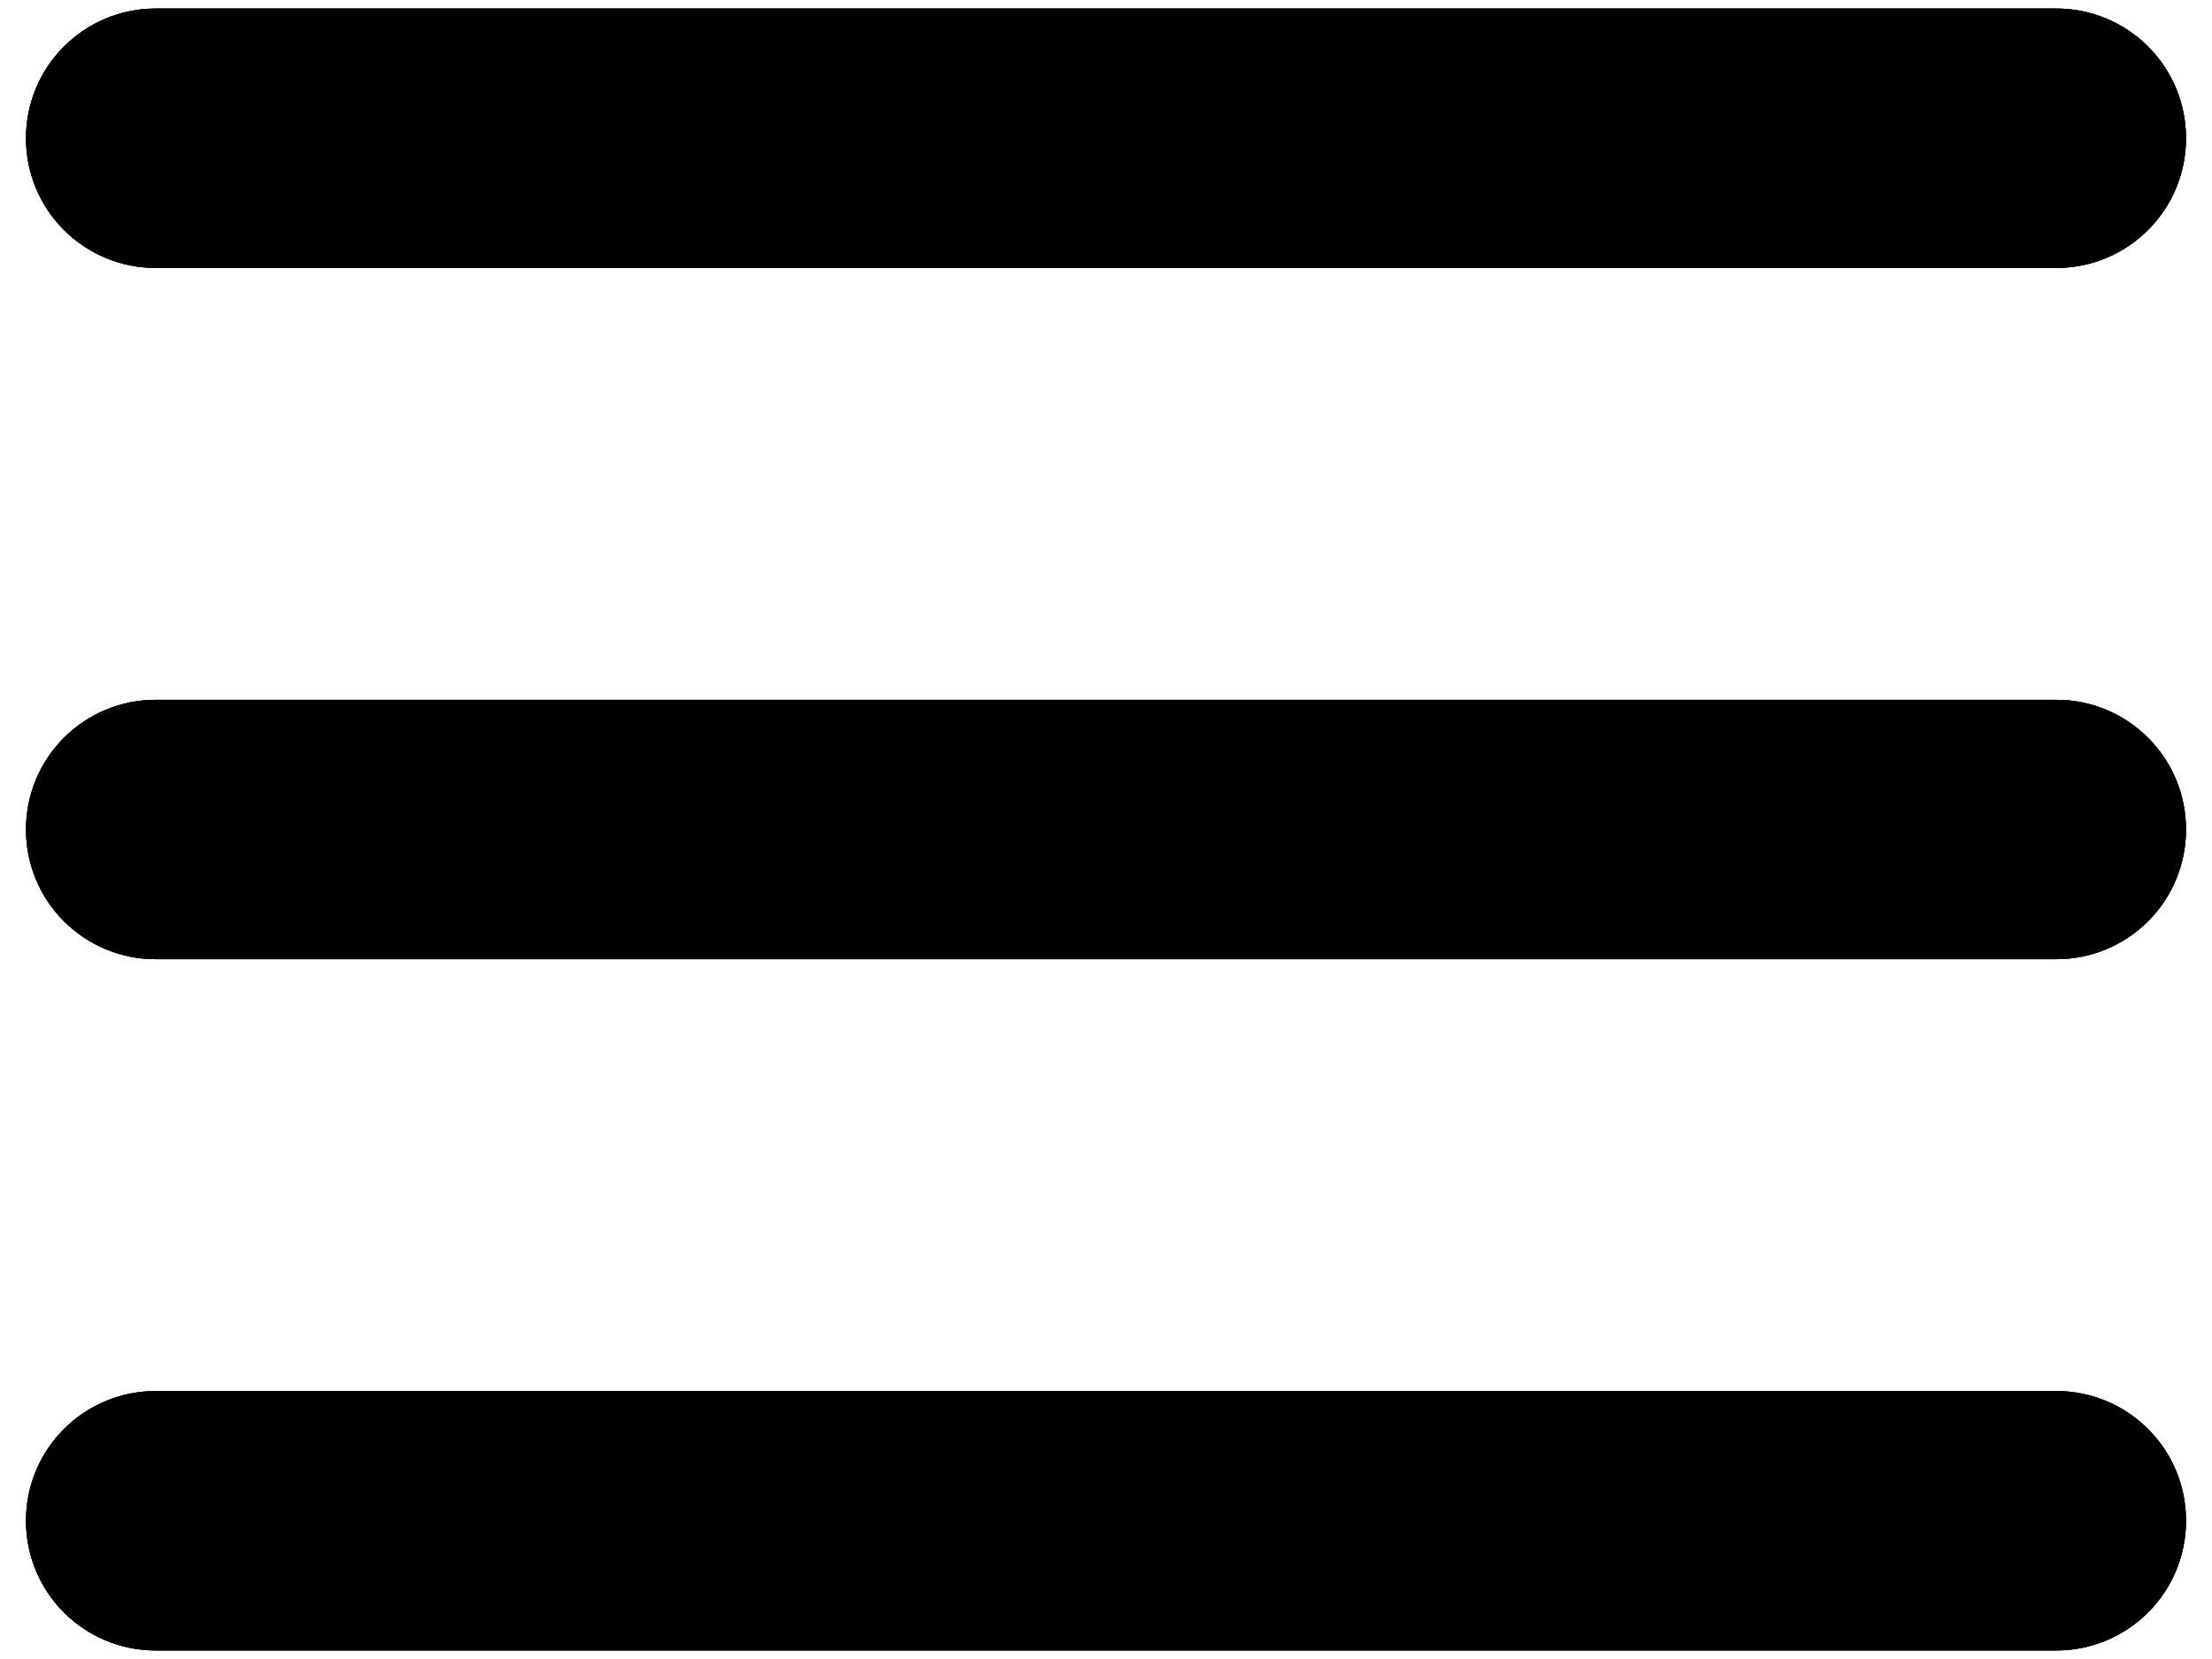
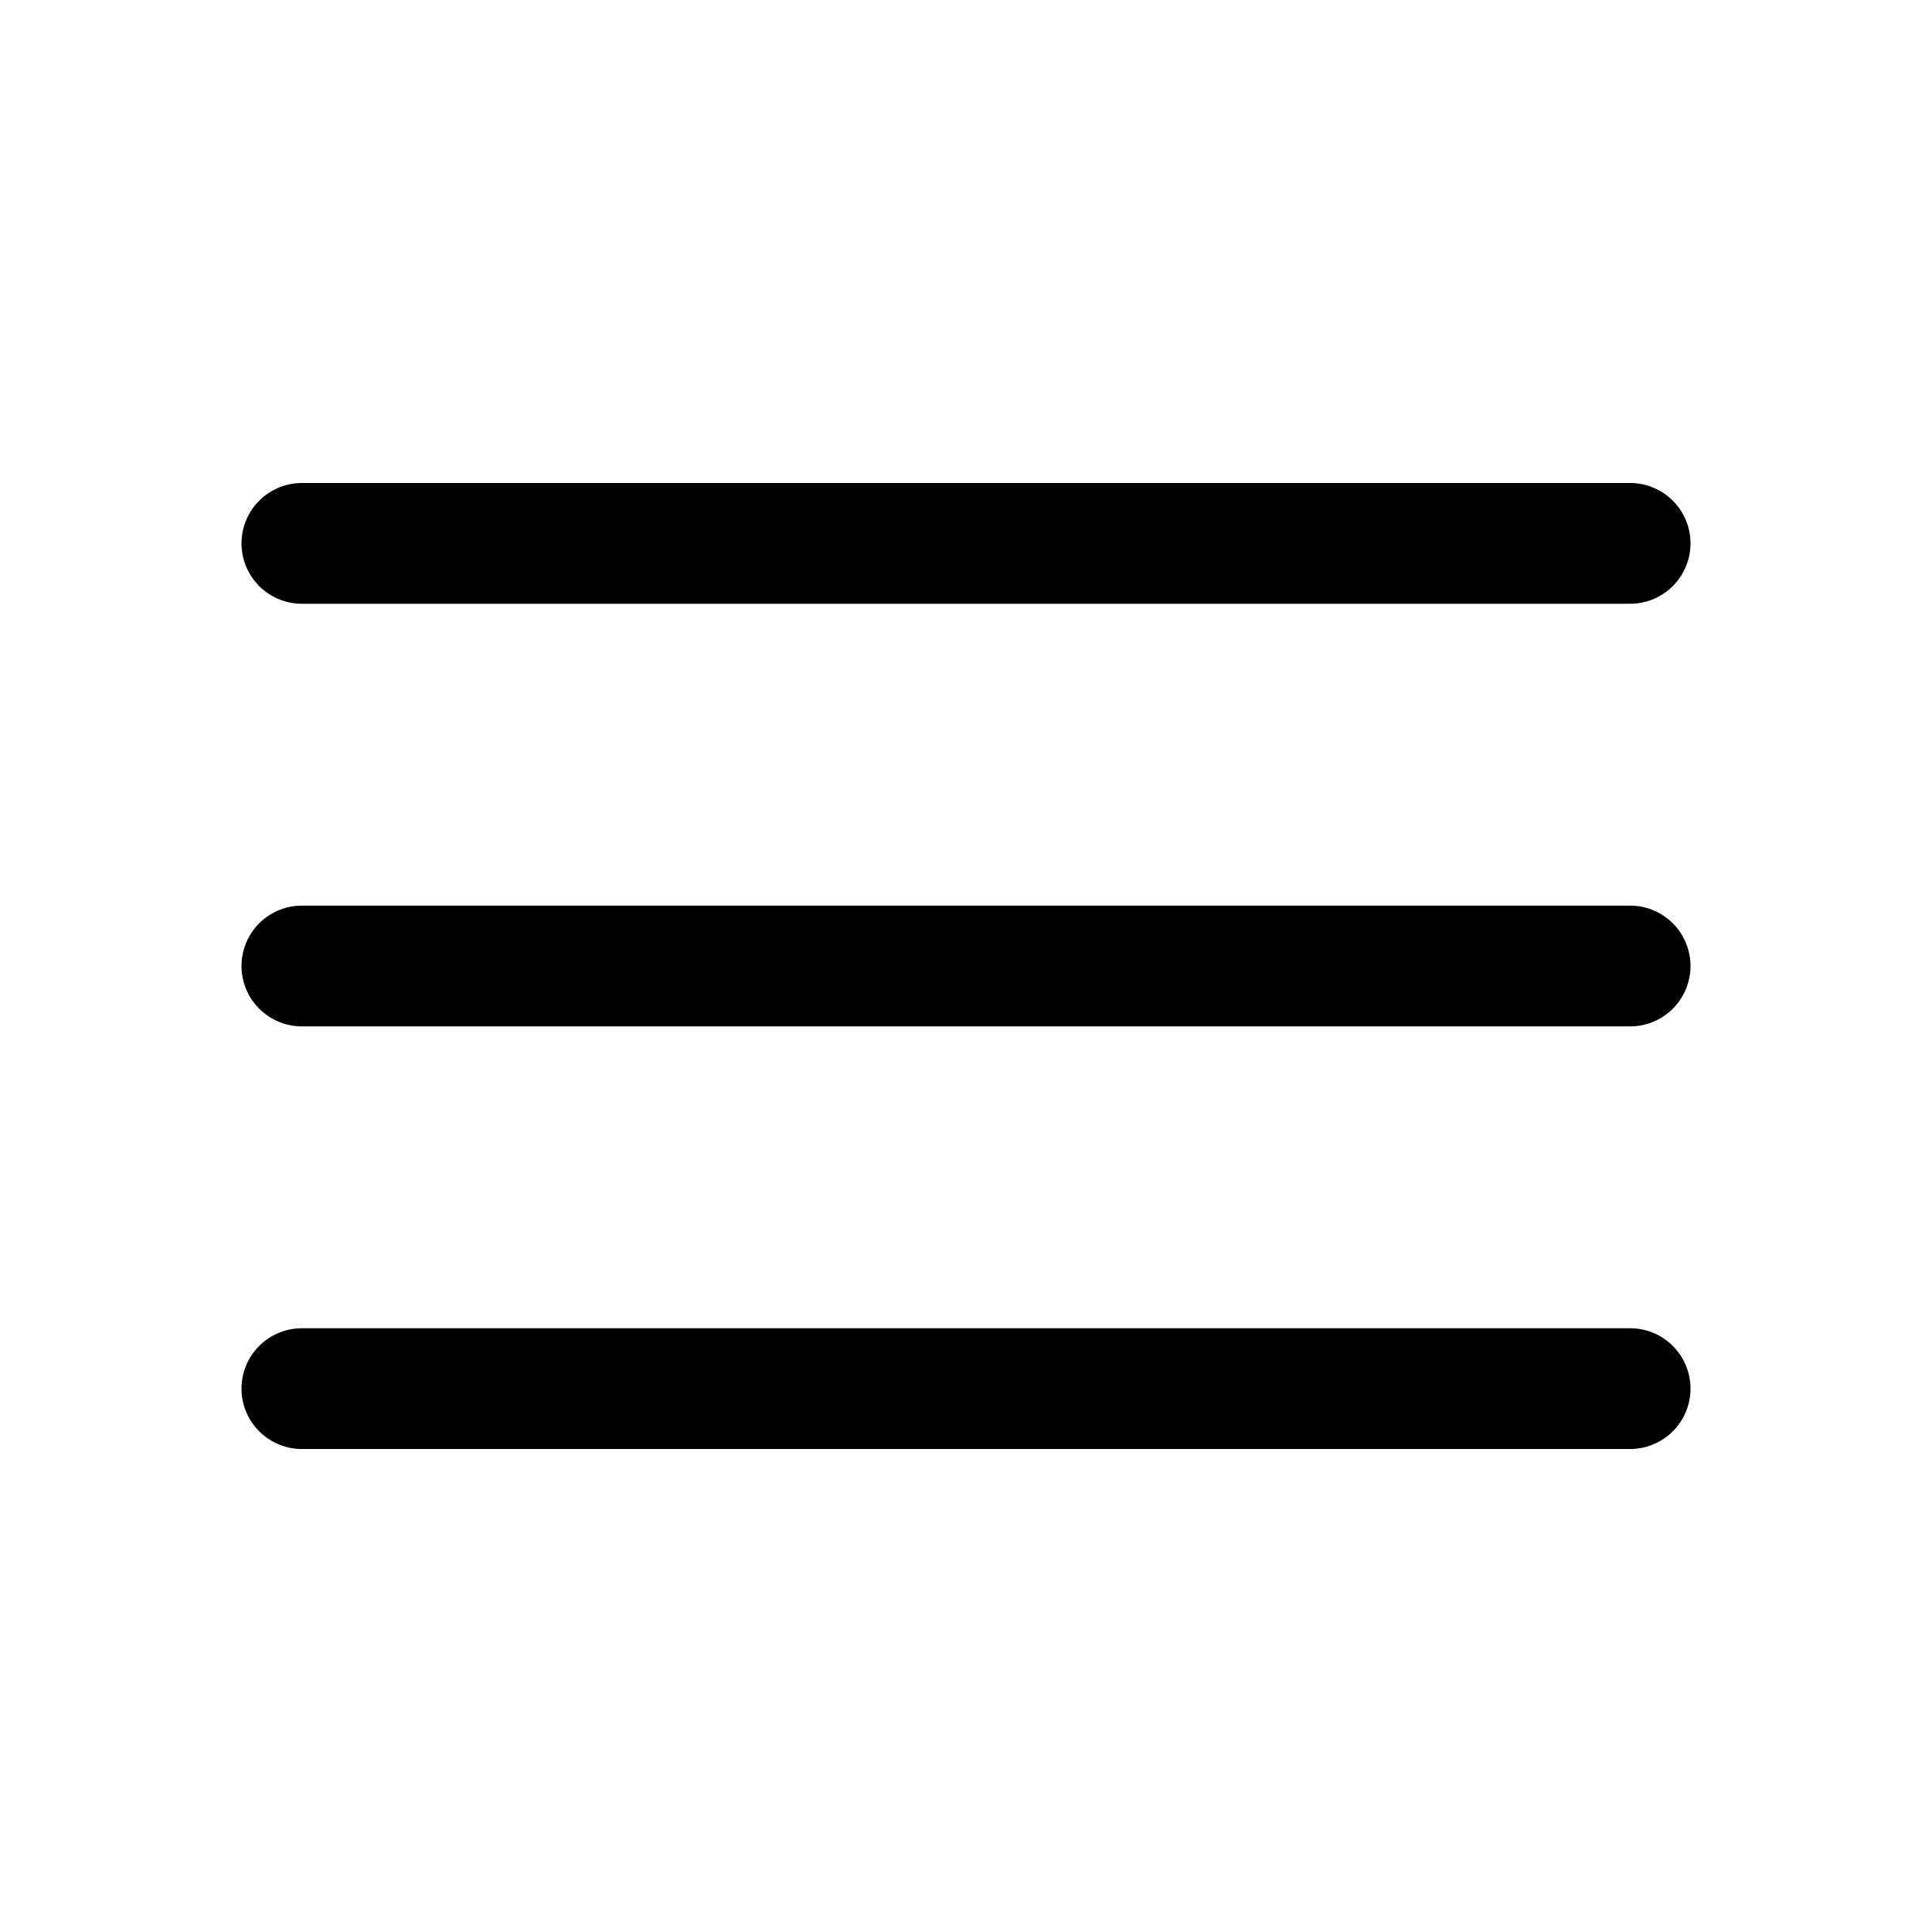
- <svg xmlns="http://www.w3.org/2000/svg" width="16" height="12" viewBox="0 0 16 12" fill="none">
-   <path d="M15.812 6C15.812 6.249 15.714 6.487 15.538 6.663C15.362 6.839 15.124 6.938 14.875 6.938H1.125C0.876 6.938 0.638 6.839 0.462 6.663C0.286 6.487 0.188 6.249 0.188 6C0.188 5.751 0.286 5.513 0.462 5.337C0.638 5.161 0.876 5.062 1.125 5.062H14.875C15.124 5.062 15.362 5.161 15.538 5.337C15.714 5.513 15.812 5.751 15.812 6ZM1.125 1.938H14.875C15.124 1.938 15.362 1.839 15.538 1.663C15.714 1.487 15.812 1.249 15.812 1C15.812 0.751 15.714 0.513 15.538 0.337C15.362 0.161 15.124 0.062 14.875 0.062H1.125C0.876 0.062 0.638 0.161 0.462 0.337C0.286 0.513 0.188 0.751 0.188 1C0.188 1.249 0.286 1.487 0.462 1.663C0.638 1.839 0.876 1.938 1.125 1.938ZM14.875 10.062H1.125C0.876 10.062 0.638 10.161 0.462 10.337C0.286 10.513 0.188 10.751 0.188 11C0.188 11.249 0.286 11.487 0.462 11.663C0.638 11.839 0.876 11.938 1.125 11.938H14.875C15.124 11.938 15.362 11.839 15.538 11.663C15.714 11.487 15.812 11.249 15.812 11C15.812 10.751 15.714 10.513 15.538 10.337C15.362 10.161 15.124 10.062 14.875 10.062Z" fill="black" />
-   <path d="M15.812 6C15.812 6.249 15.714 6.487 15.538 6.663C15.362 6.839 15.124 6.938 14.875 6.938H1.125C0.876 6.938 0.638 6.839 0.462 6.663C0.286 6.487 0.188 6.249 0.188 6C0.188 5.751 0.286 5.513 0.462 5.337C0.638 5.161 0.876 5.062 1.125 5.062H14.875C15.124 5.062 15.362 5.161 15.538 5.337C15.714 5.513 15.812 5.751 15.812 6ZM1.125 1.938H14.875C15.124 1.938 15.362 1.839 15.538 1.663C15.714 1.487 15.812 1.249 15.812 1C15.812 0.751 15.714 0.513 15.538 0.337C15.362 0.161 15.124 0.062 14.875 0.062H1.125C0.876 0.062 0.638 0.161 0.462 0.337C0.286 0.513 0.188 0.751 0.188 1C0.188 1.249 0.286 1.487 0.462 1.663C0.638 1.839 0.876 1.938 1.125 1.938ZM14.875 10.062H1.125C0.876 10.062 0.638 10.161 0.462 10.337C0.286 10.513 0.188 10.751 0.188 11C0.188 11.249 0.286 11.487 0.462 11.663C0.638 11.839 0.876 11.938 1.125 11.938H14.875C15.124 11.938 15.362 11.839 15.538 11.663C15.714 11.487 15.812 11.249 15.812 11C15.812 10.751 15.714 10.513 15.538 10.337C15.362 10.161 15.124 10.062 14.875 10.062Z" fill="black" fill-opacity="0.2" />
-   <path d="M15.812 6C15.812 6.249 15.714 6.487 15.538 6.663C15.362 6.839 15.124 6.938 14.875 6.938H1.125C0.876 6.938 0.638 6.839 0.462 6.663C0.286 6.487 0.188 6.249 0.188 6C0.188 5.751 0.286 5.513 0.462 5.337C0.638 5.161 0.876 5.062 1.125 5.062H14.875C15.124 5.062 15.362 5.161 15.538 5.337C15.714 5.513 15.812 5.751 15.812 6ZM1.125 1.938H14.875C15.124 1.938 15.362 1.839 15.538 1.663C15.714 1.487 15.812 1.249 15.812 1C15.812 0.751 15.714 0.513 15.538 0.337C15.362 0.161 15.124 0.062 14.875 0.062H1.125C0.876 0.062 0.638 0.161 0.462 0.337C0.286 0.513 0.188 0.751 0.188 1C0.188 1.249 0.286 1.487 0.462 1.663C0.638 1.839 0.876 1.938 1.125 1.938ZM14.875 10.062H1.125C0.876 10.062 0.638 10.161 0.462 10.337C0.286 10.513 0.188 10.751 0.188 11C0.188 11.249 0.286 11.487 0.462 11.663C0.638 11.839 0.876 11.938 1.125 11.938H14.875C15.124 11.938 15.362 11.839 15.538 11.663C15.714 11.487 15.812 11.249 15.812 11C15.812 10.751 15.714 10.513 15.538 10.337C15.362 10.161 15.124 10.062 14.875 10.062Z" fill="black" fill-opacity="0.2" />
-   <path d="M15.812 6C15.812 6.249 15.714 6.487 15.538 6.663C15.362 6.839 15.124 6.938 14.875 6.938H1.125C0.876 6.938 0.638 6.839 0.462 6.663C0.286 6.487 0.188 6.249 0.188 6C0.188 5.751 0.286 5.513 0.462 5.337C0.638 5.161 0.876 5.062 1.125 5.062H14.875C15.124 5.062 15.362 5.161 15.538 5.337C15.714 5.513 15.812 5.751 15.812 6ZM1.125 1.938H14.875C15.124 1.938 15.362 1.839 15.538 1.663C15.714 1.487 15.812 1.249 15.812 1C15.812 0.751 15.714 0.513 15.538 0.337C15.362 0.161 15.124 0.062 14.875 0.062H1.125C0.876 0.062 0.638 0.161 0.462 0.337C0.286 0.513 0.188 0.751 0.188 1C0.188 1.249 0.286 1.487 0.462 1.663C0.638 1.839 0.876 1.938 1.125 1.938ZM14.875 10.062H1.125C0.876 10.062 0.638 10.161 0.462 10.337C0.286 10.513 0.188 10.751 0.188 11C0.188 11.249 0.286 11.487 0.462 11.663C0.638 11.839 0.876 11.938 1.125 11.938H14.875C15.124 11.938 15.362 11.839 15.538 11.663C15.714 11.487 15.812 11.249 15.812 11C15.812 10.751 15.714 10.513 15.538 10.337C15.362 10.161 15.124 10.062 14.875 10.062Z" fill="black" fill-opacity="0.2" />
-   <path d="M15.812 6C15.812 6.249 15.714 6.487 15.538 6.663C15.362 6.839 15.124 6.938 14.875 6.938H1.125C0.876 6.938 0.638 6.839 0.462 6.663C0.286 6.487 0.188 6.249 0.188 6C0.188 5.751 0.286 5.513 0.462 5.337C0.638 5.161 0.876 5.062 1.125 5.062H14.875C15.124 5.062 15.362 5.161 15.538 5.337C15.714 5.513 15.812 5.751 15.812 6ZM1.125 1.938H14.875C15.124 1.938 15.362 1.839 15.538 1.663C15.714 1.487 15.812 1.249 15.812 1C15.812 0.751 15.714 0.513 15.538 0.337C15.362 0.161 15.124 0.062 14.875 0.062H1.125C0.876 0.062 0.638 0.161 0.462 0.337C0.286 0.513 0.188 0.751 0.188 1C0.188 1.249 0.286 1.487 0.462 1.663C0.638 1.839 0.876 1.938 1.125 1.938ZM14.875 10.062H1.125C0.876 10.062 0.638 10.161 0.462 10.337C0.286 10.513 0.188 10.751 0.188 11C0.188 11.249 0.286 11.487 0.462 11.663C0.638 11.839 0.876 11.938 1.125 11.938H14.875C15.124 11.938 15.362 11.839 15.538 11.663C15.714 11.487 15.812 11.249 15.812 11C15.812 10.751 15.714 10.513 15.538 10.337C15.362 10.161 15.124 10.062 14.875 10.062Z" fill="black" fill-opacity="0.2" />
-   <path d="M15.812 6C15.812 6.249 15.714 6.487 15.538 6.663C15.362 6.839 15.124 6.938 14.875 6.938H1.125C0.876 6.938 0.638 6.839 0.462 6.663C0.286 6.487 0.188 6.249 0.188 6C0.188 5.751 0.286 5.513 0.462 5.337C0.638 5.161 0.876 5.062 1.125 5.062H14.875C15.124 5.062 15.362 5.161 15.538 5.337C15.714 5.513 15.812 5.751 15.812 6ZM1.125 1.938H14.875C15.124 1.938 15.362 1.839 15.538 1.663C15.714 1.487 15.812 1.249 15.812 1C15.812 0.751 15.714 0.513 15.538 0.337C15.362 0.161 15.124 0.062 14.875 0.062H1.125C0.876 0.062 0.638 0.161 0.462 0.337C0.286 0.513 0.188 0.751 0.188 1C0.188 1.249 0.286 1.487 0.462 1.663C0.638 1.839 0.876 1.938 1.125 1.938ZM14.875 10.062H1.125C0.876 10.062 0.638 10.161 0.462 10.337C0.286 10.513 0.188 10.751 0.188 11C0.188 11.249 0.286 11.487 0.462 11.663C0.638 11.839 0.876 11.938 1.125 11.938H14.875C15.124 11.938 15.362 11.839 15.538 11.663C15.714 11.487 15.812 11.249 15.812 11C15.812 10.751 15.714 10.513 15.538 10.337C15.362 10.161 15.124 10.062 14.875 10.062Z" fill="black" fill-opacity="0.2" />
-   <path d="M15.812 6C15.812 6.249 15.714 6.487 15.538 6.663C15.362 6.839 15.124 6.938 14.875 6.938H1.125C0.876 6.938 0.638 6.839 0.462 6.663C0.286 6.487 0.188 6.249 0.188 6C0.188 5.751 0.286 5.513 0.462 5.337C0.638 5.161 0.876 5.062 1.125 5.062H14.875C15.124 5.062 15.362 5.161 15.538 5.337C15.714 5.513 15.812 5.751 15.812 6ZM1.125 1.938H14.875C15.124 1.938 15.362 1.839 15.538 1.663C15.714 1.487 15.812 1.249 15.812 1C15.812 0.751 15.714 0.513 15.538 0.337C15.362 0.161 15.124 0.062 14.875 0.062H1.125C0.876 0.062 0.638 0.161 0.462 0.337C0.286 0.513 0.188 0.751 0.188 1C0.188 1.249 0.286 1.487 0.462 1.663C0.638 1.839 0.876 1.938 1.125 1.938ZM14.875 10.062H1.125C0.876 10.062 0.638 10.161 0.462 10.337C0.286 10.513 0.188 10.751 0.188 11C0.188 11.249 0.286 11.487 0.462 11.663C0.638 11.839 0.876 11.938 1.125 11.938H14.875C15.124 11.938 15.362 11.839 15.538 11.663C15.714 11.487 15.812 11.249 15.812 11C15.812 10.751 15.714 10.513 15.538 10.337C15.362 10.161 15.124 10.062 14.875 10.062Z" fill="black" fill-opacity="0.2" />
-   <path d="M15.812 6C15.812 6.249 15.714 6.487 15.538 6.663C15.362 6.839 15.124 6.938 14.875 6.938H1.125C0.876 6.938 0.638 6.839 0.462 6.663C0.286 6.487 0.188 6.249 0.188 6C0.188 5.751 0.286 5.513 0.462 5.337C0.638 5.161 0.876 5.062 1.125 5.062H14.875C15.124 5.062 15.362 5.161 15.538 5.337C15.714 5.513 15.812 5.751 15.812 6ZM1.125 1.938H14.875C15.124 1.938 15.362 1.839 15.538 1.663C15.714 1.487 15.812 1.249 15.812 1C15.812 0.751 15.714 0.513 15.538 0.337C15.362 0.161 15.124 0.062 14.875 0.062H1.125C0.876 0.062 0.638 0.161 0.462 0.337C0.286 0.513 0.188 0.751 0.188 1C0.188 1.249 0.286 1.487 0.462 1.663C0.638 1.839 0.876 1.938 1.125 1.938ZM14.875 10.062H1.125C0.876 10.062 0.638 10.161 0.462 10.337C0.286 10.513 0.188 10.751 0.188 11C0.188 11.249 0.286 11.487 0.462 11.663C0.638 11.839 0.876 11.938 1.125 11.938H14.875C15.124 11.938 15.362 11.839 15.538 11.663C15.714 11.487 15.812 11.249 15.812 11C15.812 10.751 15.714 10.513 15.538 10.337C15.362 10.161 15.124 10.062 14.875 10.062Z" fill="black" fill-opacity="0.2" />
-   <path d="M15.812 6C15.812 6.249 15.714 6.487 15.538 6.663C15.362 6.839 15.124 6.938 14.875 6.938H1.125C0.876 6.938 0.638 6.839 0.462 6.663C0.286 6.487 0.188 6.249 0.188 6C0.188 5.751 0.286 5.513 0.462 5.337C0.638 5.161 0.876 5.062 1.125 5.062H14.875C15.124 5.062 15.362 5.161 15.538 5.337C15.714 5.513 15.812 5.751 15.812 6ZM1.125 1.938H14.875C15.124 1.938 15.362 1.839 15.538 1.663C15.714 1.487 15.812 1.249 15.812 1C15.812 0.751 15.714 0.513 15.538 0.337C15.362 0.161 15.124 0.062 14.875 0.062H1.125C0.876 0.062 0.638 0.161 0.462 0.337C0.286 0.513 0.188 0.751 0.188 1C0.188 1.249 0.286 1.487 0.462 1.663C0.638 1.839 0.876 1.938 1.125 1.938ZM14.875 10.062H1.125C0.876 10.062 0.638 10.161 0.462 10.337C0.286 10.513 0.188 10.751 0.188 11C0.188 11.249 0.286 11.487 0.462 11.663C0.638 11.839 0.876 11.938 1.125 11.938H14.875C15.124 11.938 15.362 11.839 15.538 11.663C15.714 11.487 15.812 11.249 15.812 11C15.812 10.751 15.714 10.513 15.538 10.337C15.362 10.161 15.124 10.062 14.875 10.062Z" fill="black" fill-opacity="0.2" />
-   <path d="M15.812 6C15.812 6.249 15.714 6.487 15.538 6.663C15.362 6.839 15.124 6.938 14.875 6.938H1.125C0.876 6.938 0.638 6.839 0.462 6.663C0.286 6.487 0.188 6.249 0.188 6C0.188 5.751 0.286 5.513 0.462 5.337C0.638 5.161 0.876 5.062 1.125 5.062H14.875C15.124 5.062 15.362 5.161 15.538 5.337C15.714 5.513 15.812 5.751 15.812 6ZM1.125 1.938H14.875C15.124 1.938 15.362 1.839 15.538 1.663C15.714 1.487 15.812 1.249 15.812 1C15.812 0.751 15.714 0.513 15.538 0.337C15.362 0.161 15.124 0.062 14.875 0.062H1.125C0.876 0.062 0.638 0.161 0.462 0.337C0.286 0.513 0.188 0.751 0.188 1C0.188 1.249 0.286 1.487 0.462 1.663C0.638 1.839 0.876 1.938 1.125 1.938ZM14.875 10.062H1.125C0.876 10.062 0.638 10.161 0.462 10.337C0.286 10.513 0.188 10.751 0.188 11C0.188 11.249 0.286 11.487 0.462 11.663C0.638 11.839 0.876 11.938 1.125 11.938H14.875C15.124 11.938 15.362 11.839 15.538 11.663C15.714 11.487 15.812 11.249 15.812 11C15.812 10.751 15.714 10.513 15.538 10.337C15.362 10.161 15.124 10.062 14.875 10.062Z" fill="black" fill-opacity="0.2" />
-   <path d="M15.812 6C15.812 6.249 15.714 6.487 15.538 6.663C15.362 6.839 15.124 6.938 14.875 6.938H1.125C0.876 6.938 0.638 6.839 0.462 6.663C0.286 6.487 0.188 6.249 0.188 6C0.188 5.751 0.286 5.513 0.462 5.337C0.638 5.161 0.876 5.062 1.125 5.062H14.875C15.124 5.062 15.362 5.161 15.538 5.337C15.714 5.513 15.812 5.751 15.812 6ZM1.125 1.938H14.875C15.124 1.938 15.362 1.839 15.538 1.663C15.714 1.487 15.812 1.249 15.812 1C15.812 0.751 15.714 0.513 15.538 0.337C15.362 0.161 15.124 0.062 14.875 0.062H1.125C0.876 0.062 0.638 0.161 0.462 0.337C0.286 0.513 0.188 0.751 0.188 1C0.188 1.249 0.286 1.487 0.462 1.663C0.638 1.839 0.876 1.938 1.125 1.938ZM14.875 10.062H1.125C0.876 10.062 0.638 10.161 0.462 10.337C0.286 10.513 0.188 10.751 0.188 11C0.188 11.249 0.286 11.487 0.462 11.663C0.638 11.839 0.876 11.938 1.125 11.938H14.875C15.124 11.938 15.362 11.839 15.538 11.663C15.714 11.487 15.812 11.249 15.812 11C15.812 10.751 15.714 10.513 15.538 10.337C15.362 10.161 15.124 10.062 14.875 10.062Z" fill="black" fill-opacity="0.2" />
-   <path d="M15.812 6C15.812 6.249 15.714 6.487 15.538 6.663C15.362 6.839 15.124 6.938 14.875 6.938H1.125C0.876 6.938 0.638 6.839 0.462 6.663C0.286 6.487 0.188 6.249 0.188 6C0.188 5.751 0.286 5.513 0.462 5.337C0.638 5.161 0.876 5.062 1.125 5.062H14.875C15.124 5.062 15.362 5.161 15.538 5.337C15.714 5.513 15.812 5.751 15.812 6ZM1.125 1.938H14.875C15.124 1.938 15.362 1.839 15.538 1.663C15.714 1.487 15.812 1.249 15.812 1C15.812 0.751 15.714 0.513 15.538 0.337C15.362 0.161 15.124 0.062 14.875 0.062H1.125C0.876 0.062 0.638 0.161 0.462 0.337C0.286 0.513 0.188 0.751 0.188 1C0.188 1.249 0.286 1.487 0.462 1.663C0.638 1.839 0.876 1.938 1.125 1.938ZM14.875 10.062H1.125C0.876 10.062 0.638 10.161 0.462 10.337C0.286 10.513 0.188 10.751 0.188 11C0.188 11.249 0.286 11.487 0.462 11.663C0.638 11.839 0.876 11.938 1.125 11.938H14.875C15.124 11.938 15.362 11.839 15.538 11.663C15.714 11.487 15.812 11.249 15.812 11C15.812 10.751 15.714 10.513 15.538 10.337C15.362 10.161 15.124 10.062 14.875 10.062Z" fill="black" fill-opacity="0.2" />
-   <path d="M15.812 6C15.812 6.249 15.714 6.487 15.538 6.663C15.362 6.839 15.124 6.938 14.875 6.938H1.125C0.876 6.938 0.638 6.839 0.462 6.663C0.286 6.487 0.188 6.249 0.188 6C0.188 5.751 0.286 5.513 0.462 5.337C0.638 5.161 0.876 5.062 1.125 5.062H14.875C15.124 5.062 15.362 5.161 15.538 5.337C15.714 5.513 15.812 5.751 15.812 6ZM1.125 1.938H14.875C15.124 1.938 15.362 1.839 15.538 1.663C15.714 1.487 15.812 1.249 15.812 1C15.812 0.751 15.714 0.513 15.538 0.337C15.362 0.161 15.124 0.062 14.875 0.062H1.125C0.876 0.062 0.638 0.161 0.462 0.337C0.286 0.513 0.188 0.751 0.188 1C0.188 1.249 0.286 1.487 0.462 1.663C0.638 1.839 0.876 1.938 1.125 1.938ZM14.875 10.062H1.125C0.876 10.062 0.638 10.161 0.462 10.337C0.286 10.513 0.188 10.751 0.188 11C0.188 11.249 0.286 11.487 0.462 11.663C0.638 11.839 0.876 11.938 1.125 11.938H14.875C15.124 11.938 15.362 11.839 15.538 11.663C15.714 11.487 15.812 11.249 15.812 11C15.812 10.751 15.714 10.513 15.538 10.337C15.362 10.161 15.124 10.062 14.875 10.062Z" fill="black" fill-opacity="0.2" />
+ <svg xmlns="http://www.w3.org/2000/svg" fill="none" viewBox="0 0 24 24" stroke-width="1.5" stroke="currentColor">
+   <path stroke-linecap="round" stroke-linejoin="round" d="M3.75 6.75h16.5M3.75 12h16.5m-16.5 5.25h16.5" />
</svg>
